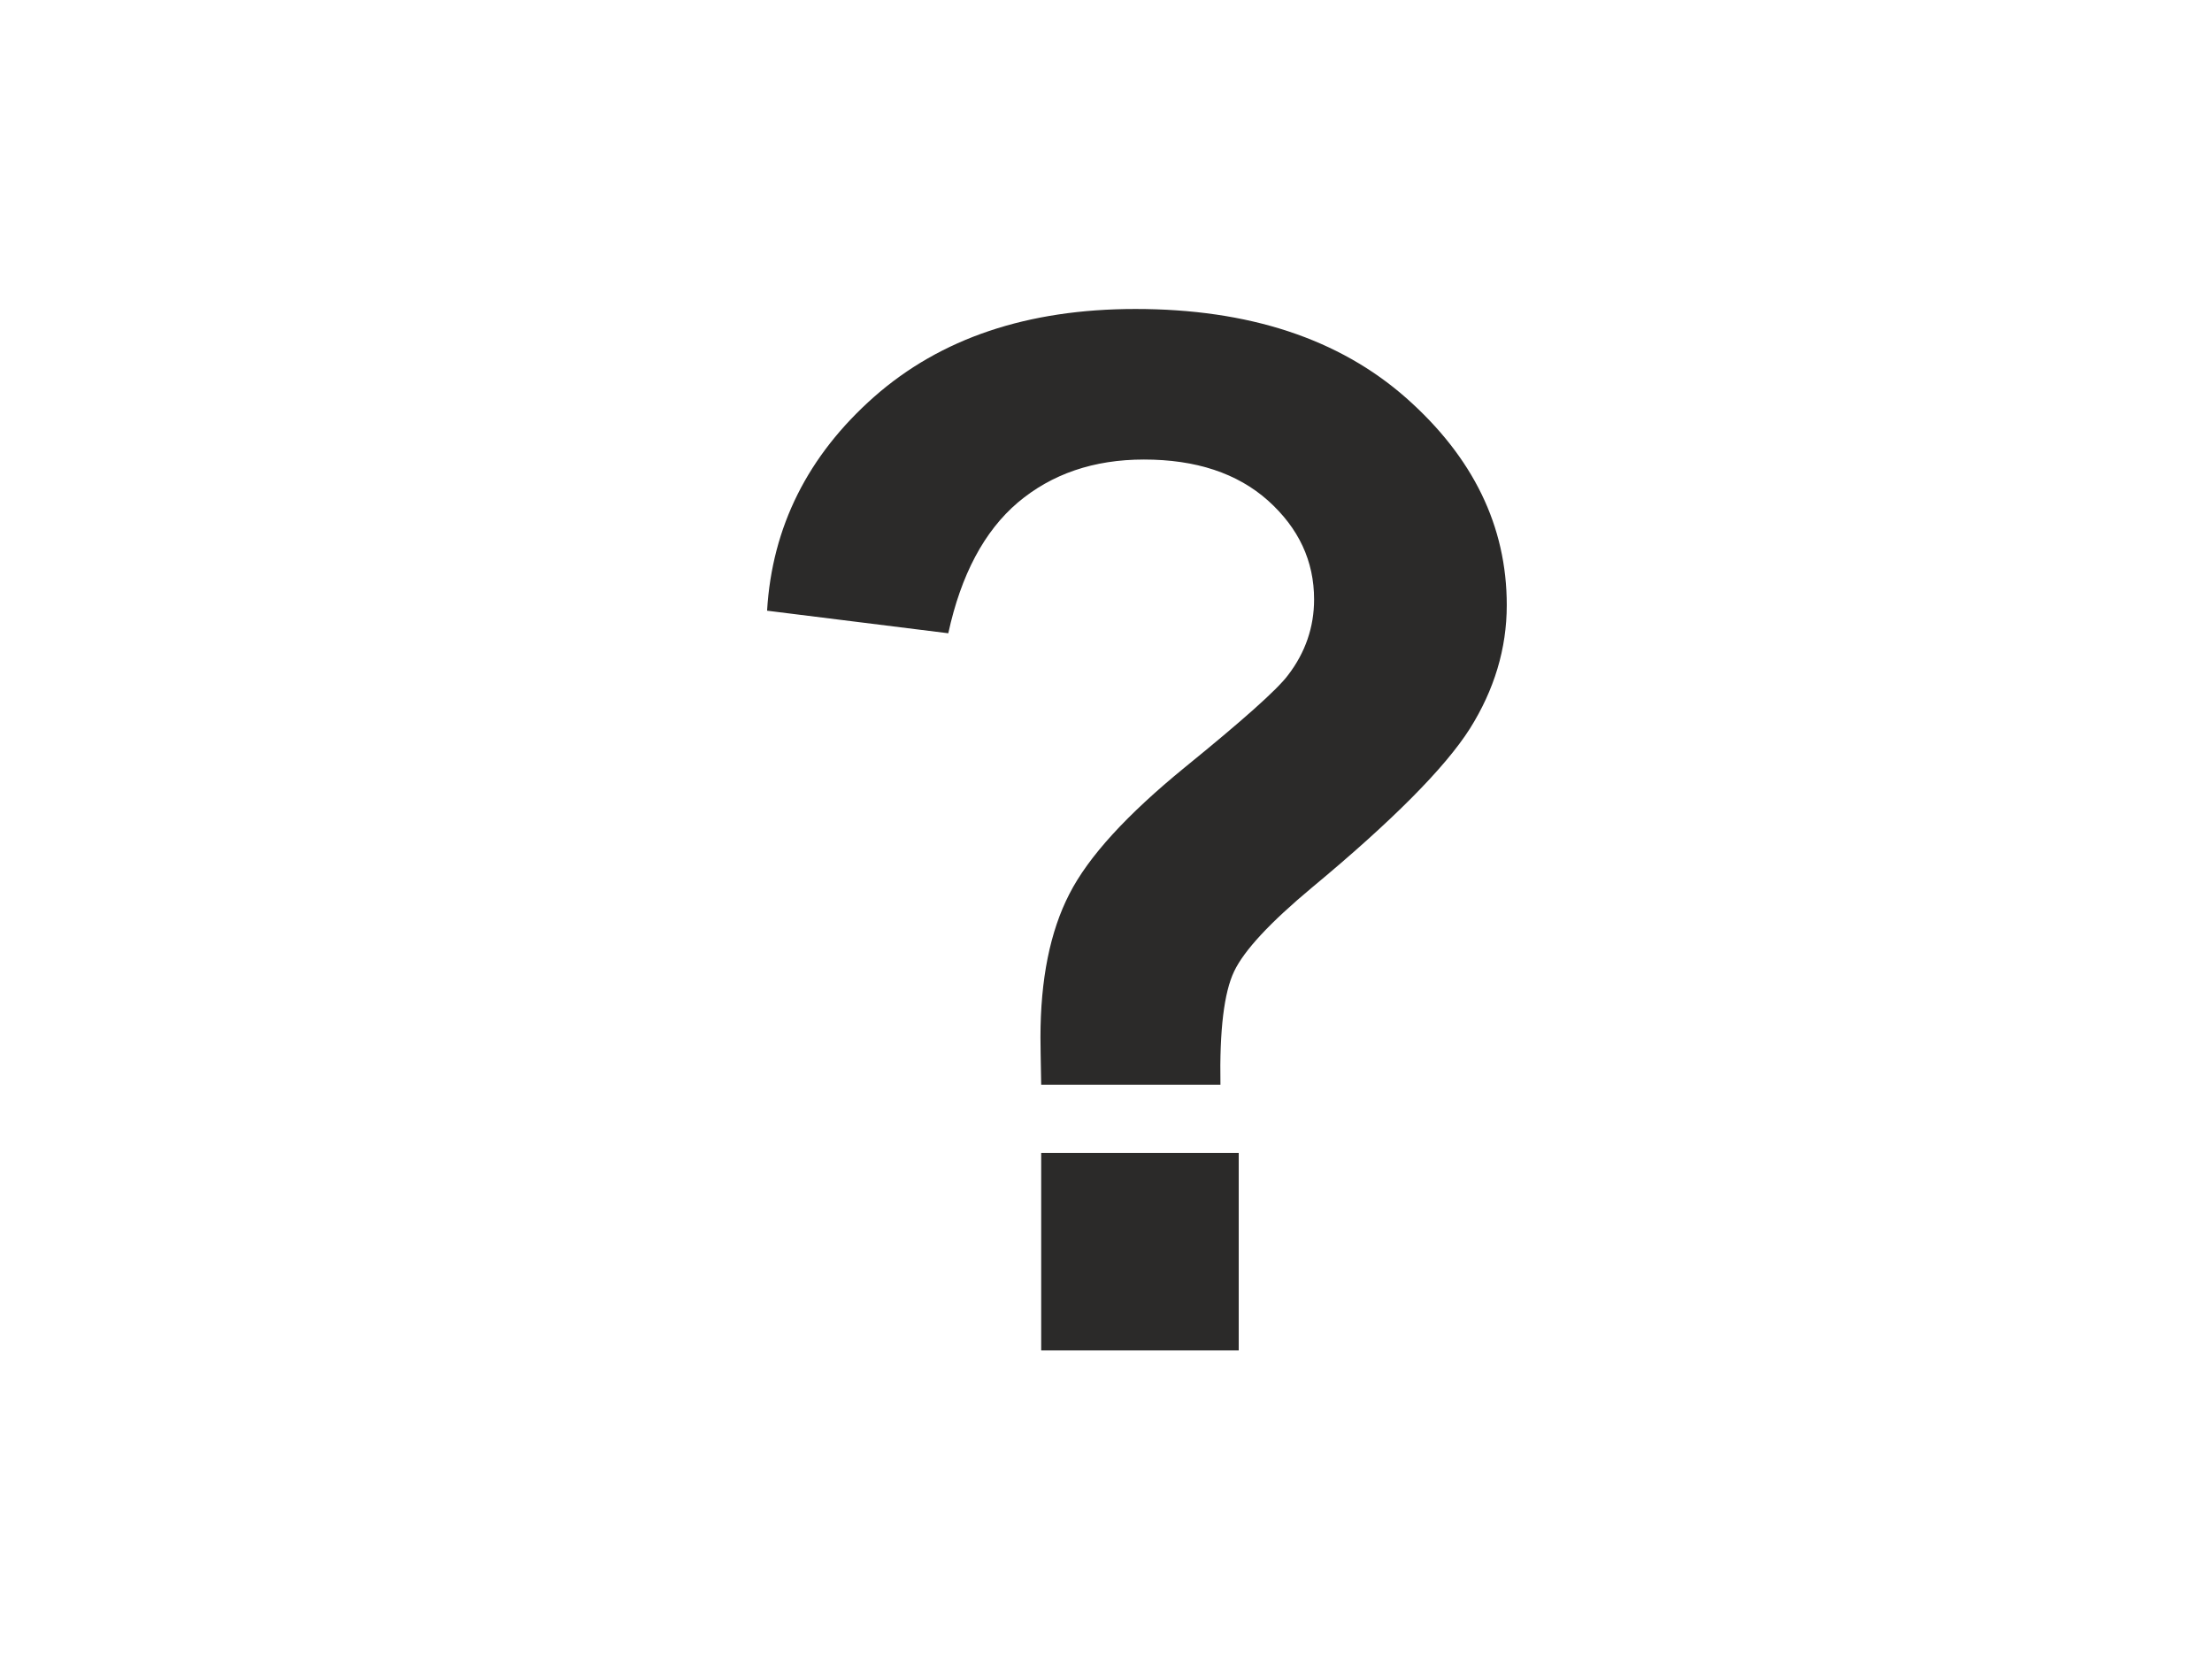
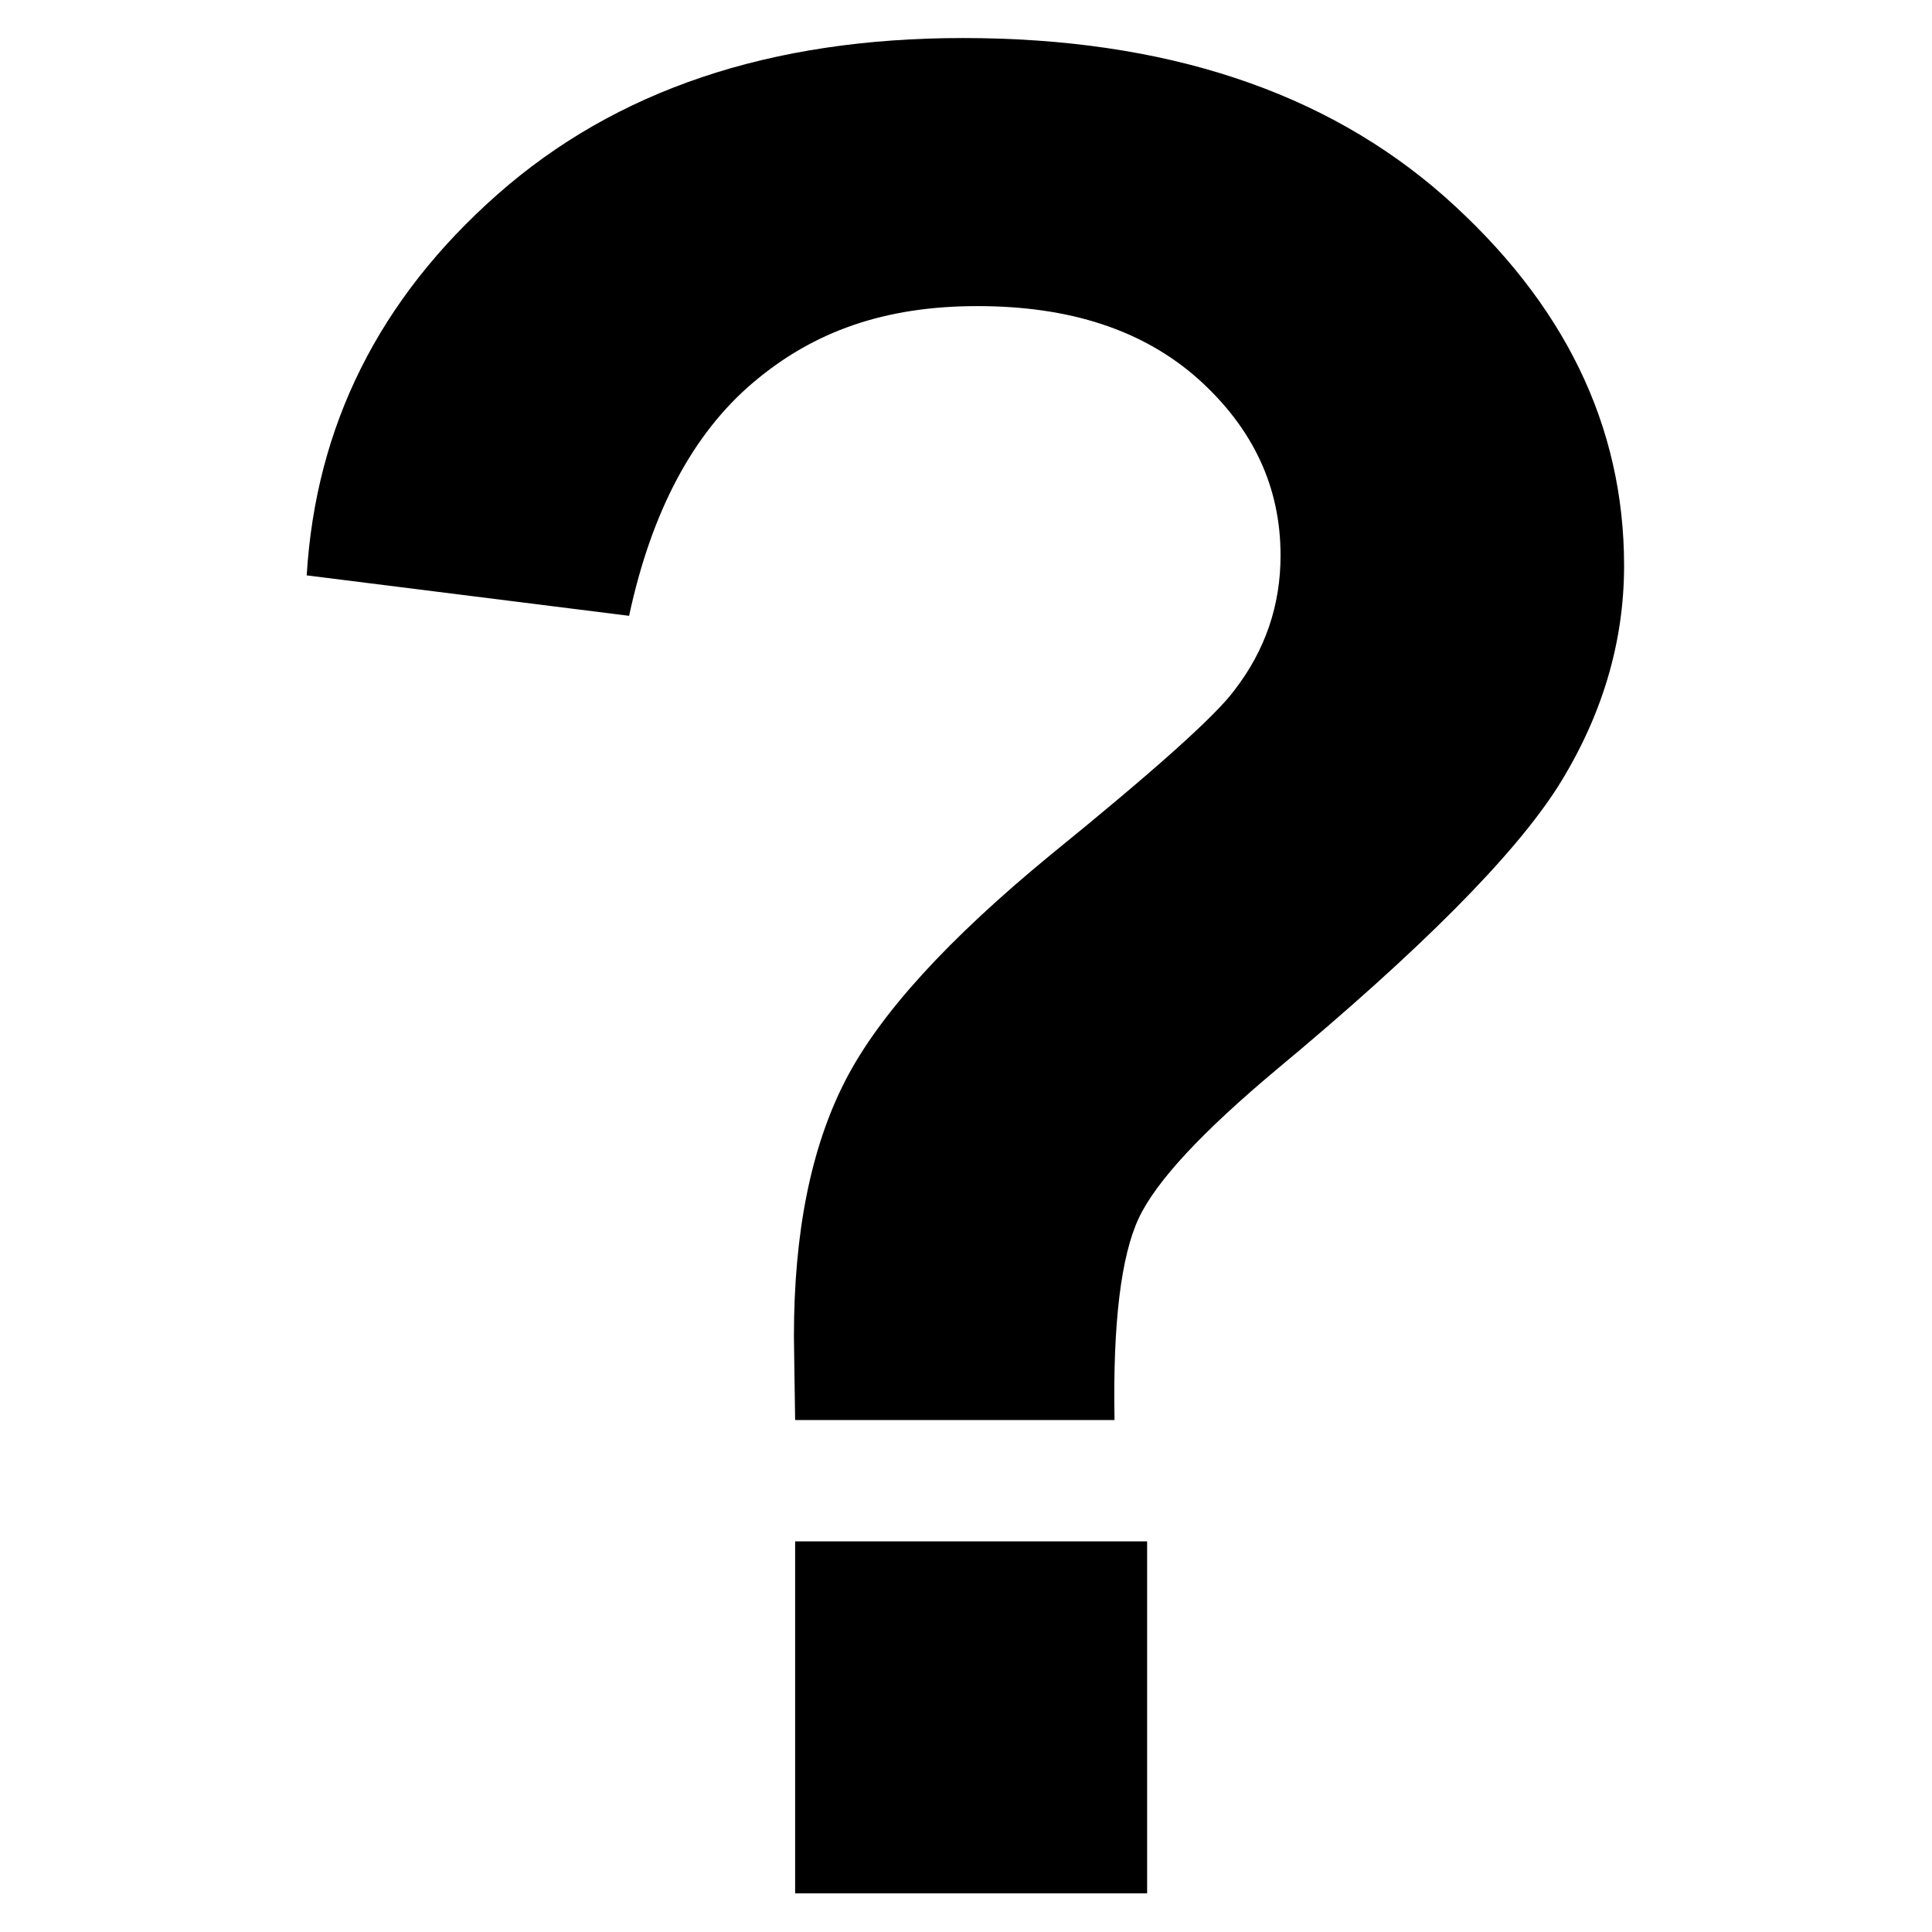
- <svg xmlns="http://www.w3.org/2000/svg" xml:space="preserve" width="54.187mm" height="40.64mm" style="shape-rendering:geometricPrecision; text-rendering:geometricPrecision; image-rendering:optimizeQuality; fill-rule:evenodd; clip-rule:evenodd" viewBox="0 0 54.187 40.64">
+ <svg xmlns="http://www.w3.org/2000/svg" id="Layer_2" data-name="Layer 2" viewBox="0 0 32 32">
  <defs>
-     <style type="text/css">
-    
-     .fil0 {fill:#2B2A29;fill-rule:nonzero}
-    
-   </style>
+     <style>
+       .cls-1 {
+         fill: none;
+       }
+     </style>
  </defs>
-   <g id="Layer_x0020_1">
-     <path class="fil0" d="M29.898 26.572l-4.392 0c-0.012,-0.635 -0.018,-1.017 -0.018,-1.158 0,-1.423 0.235,-2.593 0.706,-3.51 0.47,-0.923 1.417,-1.952 2.828,-3.104 1.411,-1.147 2.258,-1.899 2.528,-2.258 0.429,-0.558 0.641,-1.182 0.641,-1.858 0,-0.941 -0.376,-1.746 -1.129,-2.422 -0.753,-0.67 -1.764,-1.005 -3.04,-1.005 -1.229,0 -2.258,0.353 -3.087,1.052 -0.823,0.7 -1.393,1.77 -1.705,3.204l-4.439 -0.553c0.123,-2.058 1,-3.804 2.622,-5.239 1.629,-1.435 3.757,-2.152 6.403,-2.152 2.775,0 4.986,0.729 6.632,2.181 1.64,1.452 2.463,3.14 2.463,5.074 0,1.064 -0.306,2.075 -0.905,3.028 -0.606,0.953 -1.893,2.252 -3.869,3.892 -1.023,0.853 -1.658,1.535 -1.905,2.052 -0.247,0.517 -0.359,1.44 -0.335,2.775zm-4.392 6.509l0 -4.839 4.839 0 0 4.839 -4.839 0z" />
+   <g id="Layer_2-2" data-name="Layer 2">
+     <g>
+       <rect class="cls-1" width="32" height="32" />
+       <g id="Layer_1-2" data-name="Layer_1">
+         <path d="m18.46,23.52h-5.29c-.01-.76-.02-1.22-.02-1.39,0-1.71.28-3.12.85-4.23.57-1.11,1.71-2.35,3.4-3.74,1.7-1.38,2.72-2.29,3.04-2.72.52-.67.77-1.42.77-2.24,0-1.13-.45-2.1-1.36-2.92-.91-.81-2.12-1.21-3.66-1.21s-2.72.42-3.72,1.27c-.99.84-1.68,2.13-2.05,3.86l-5.34-.67c.15-2.48,1.2-4.58,3.16-6.31,1.96-1.73,4.52-2.59,7.71-2.59,3.34,0,6,.88,7.98,2.63,1.97,1.75,2.97,3.78,2.97,6.11,0,1.28-.37,2.5-1.09,3.65-.73,1.15-2.28,2.71-4.66,4.69-1.23,1.03-2,1.85-2.29,2.47s-.43,1.73-.4,3.34Zm-5.29,7.84v-5.83h5.83v5.83h-5.83Z" />
+       </g>
+     </g>
  </g>
</svg>
